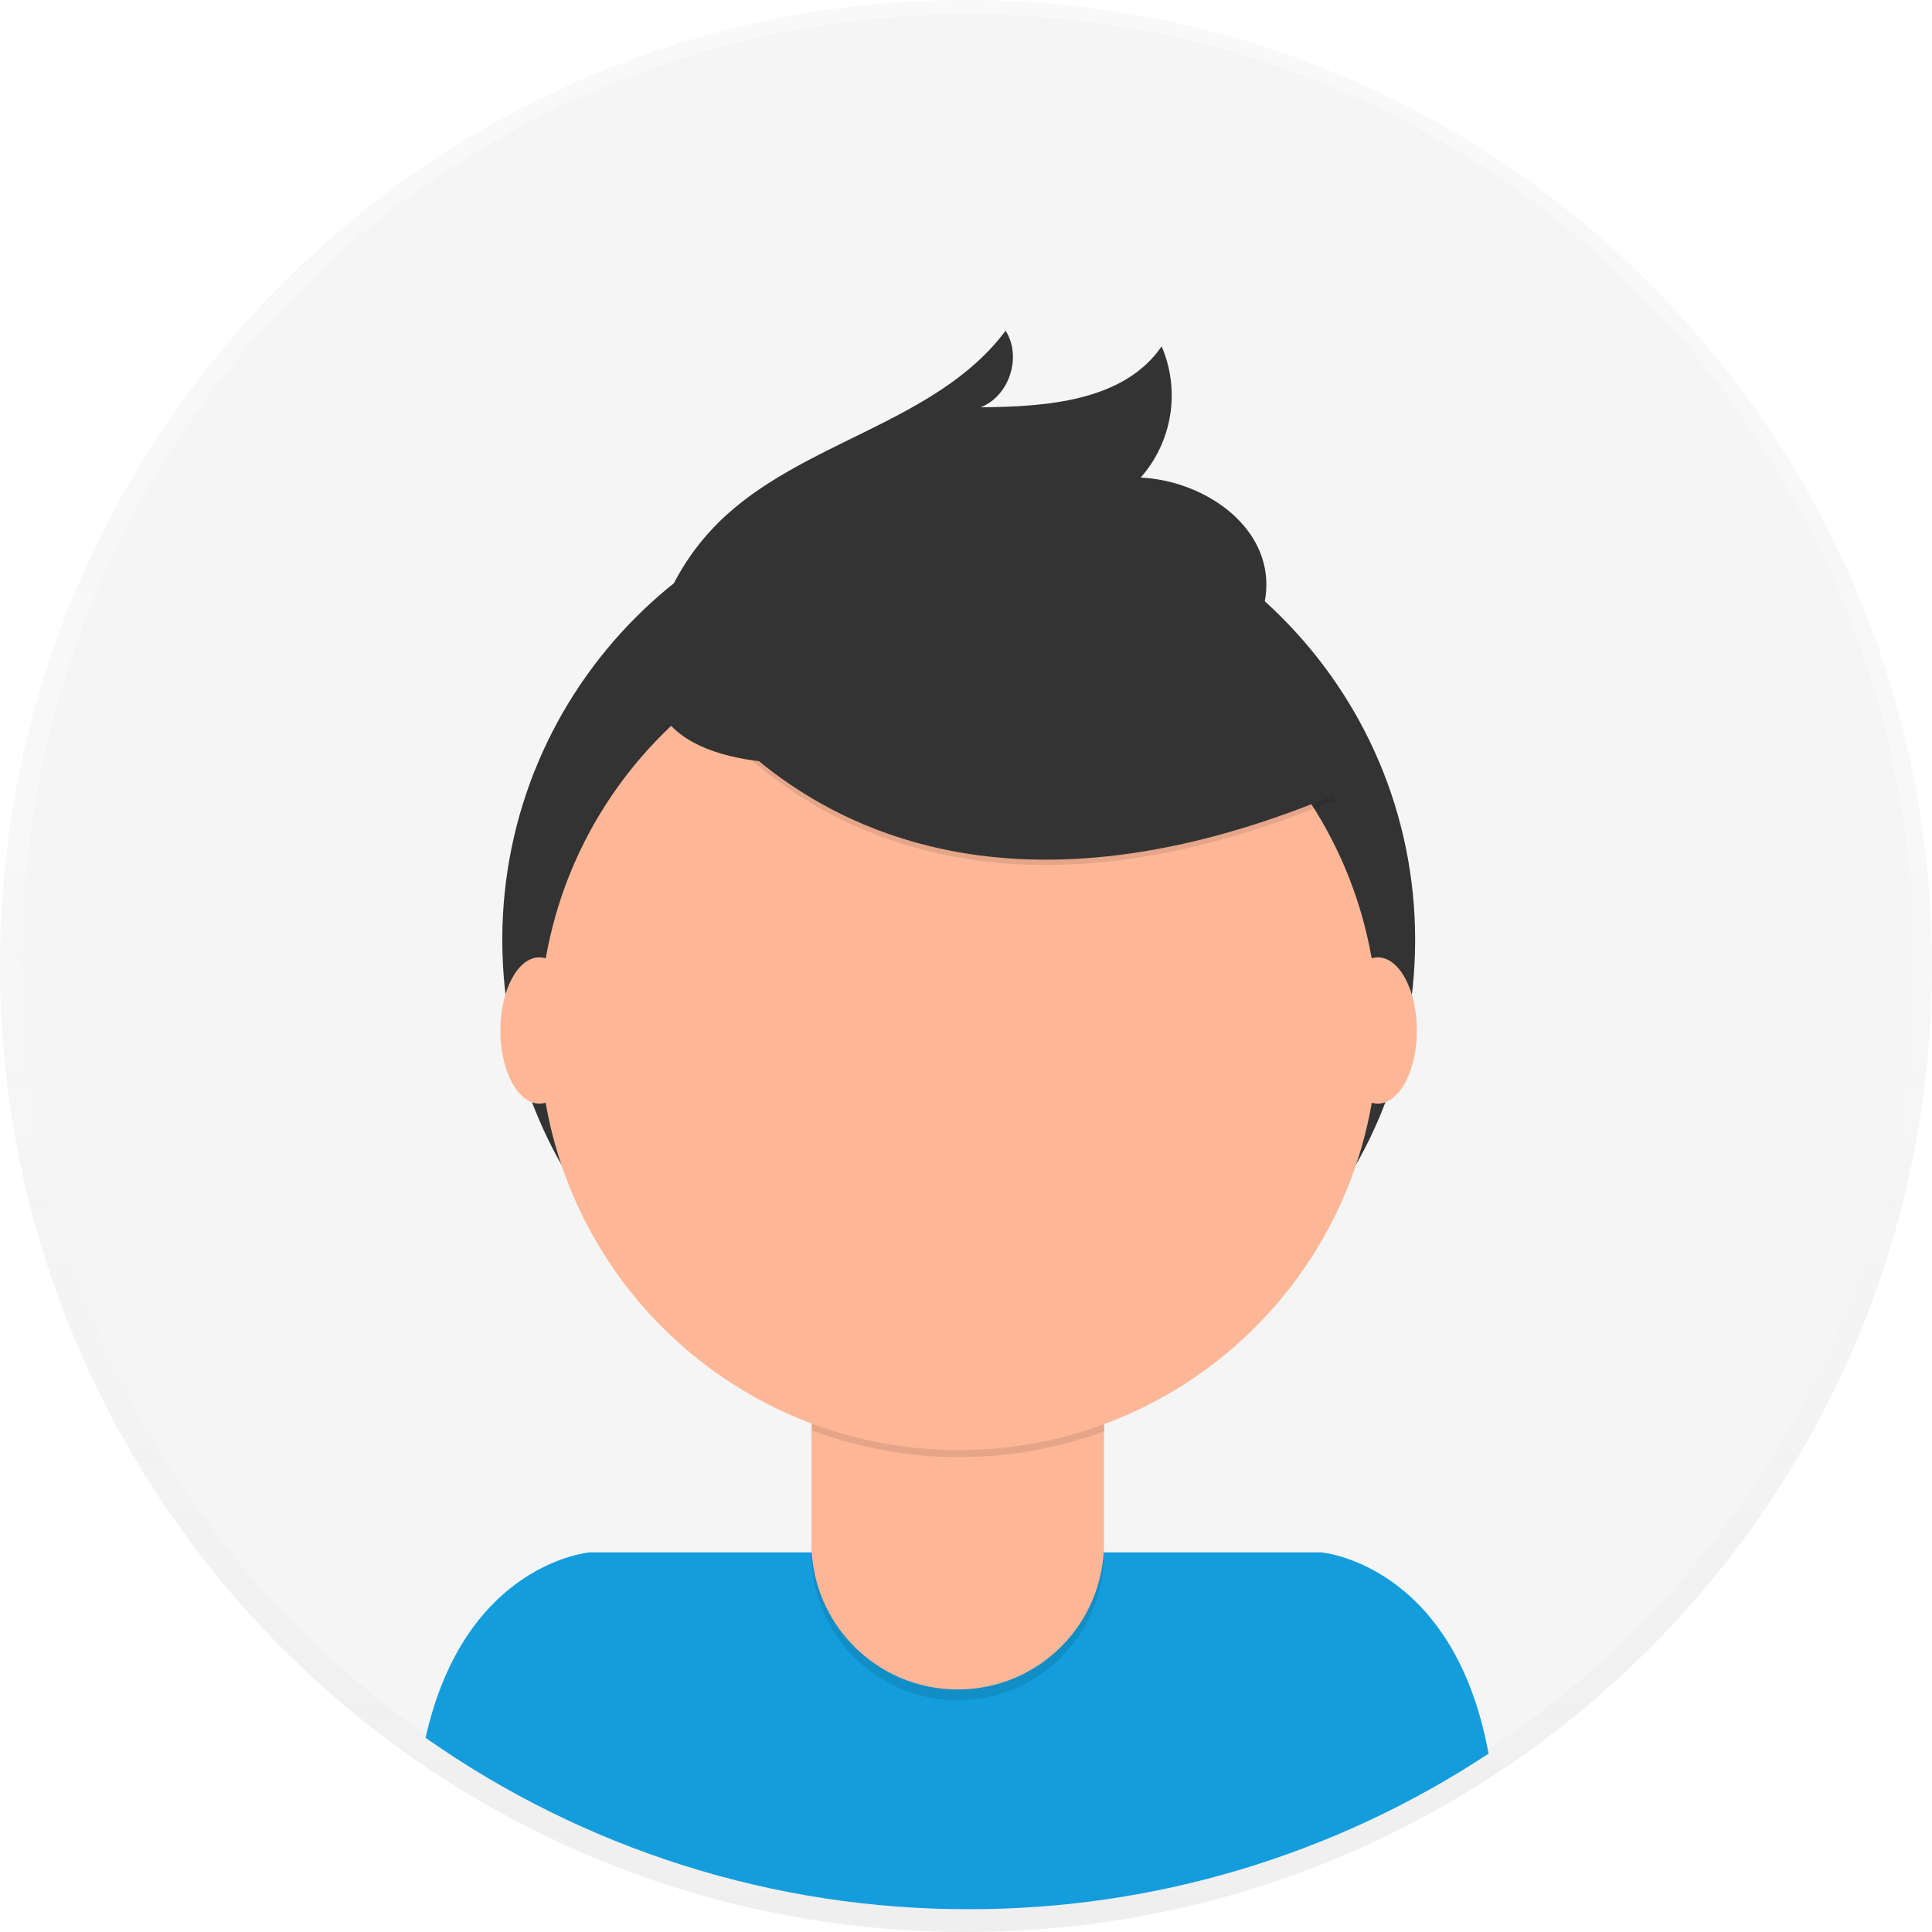
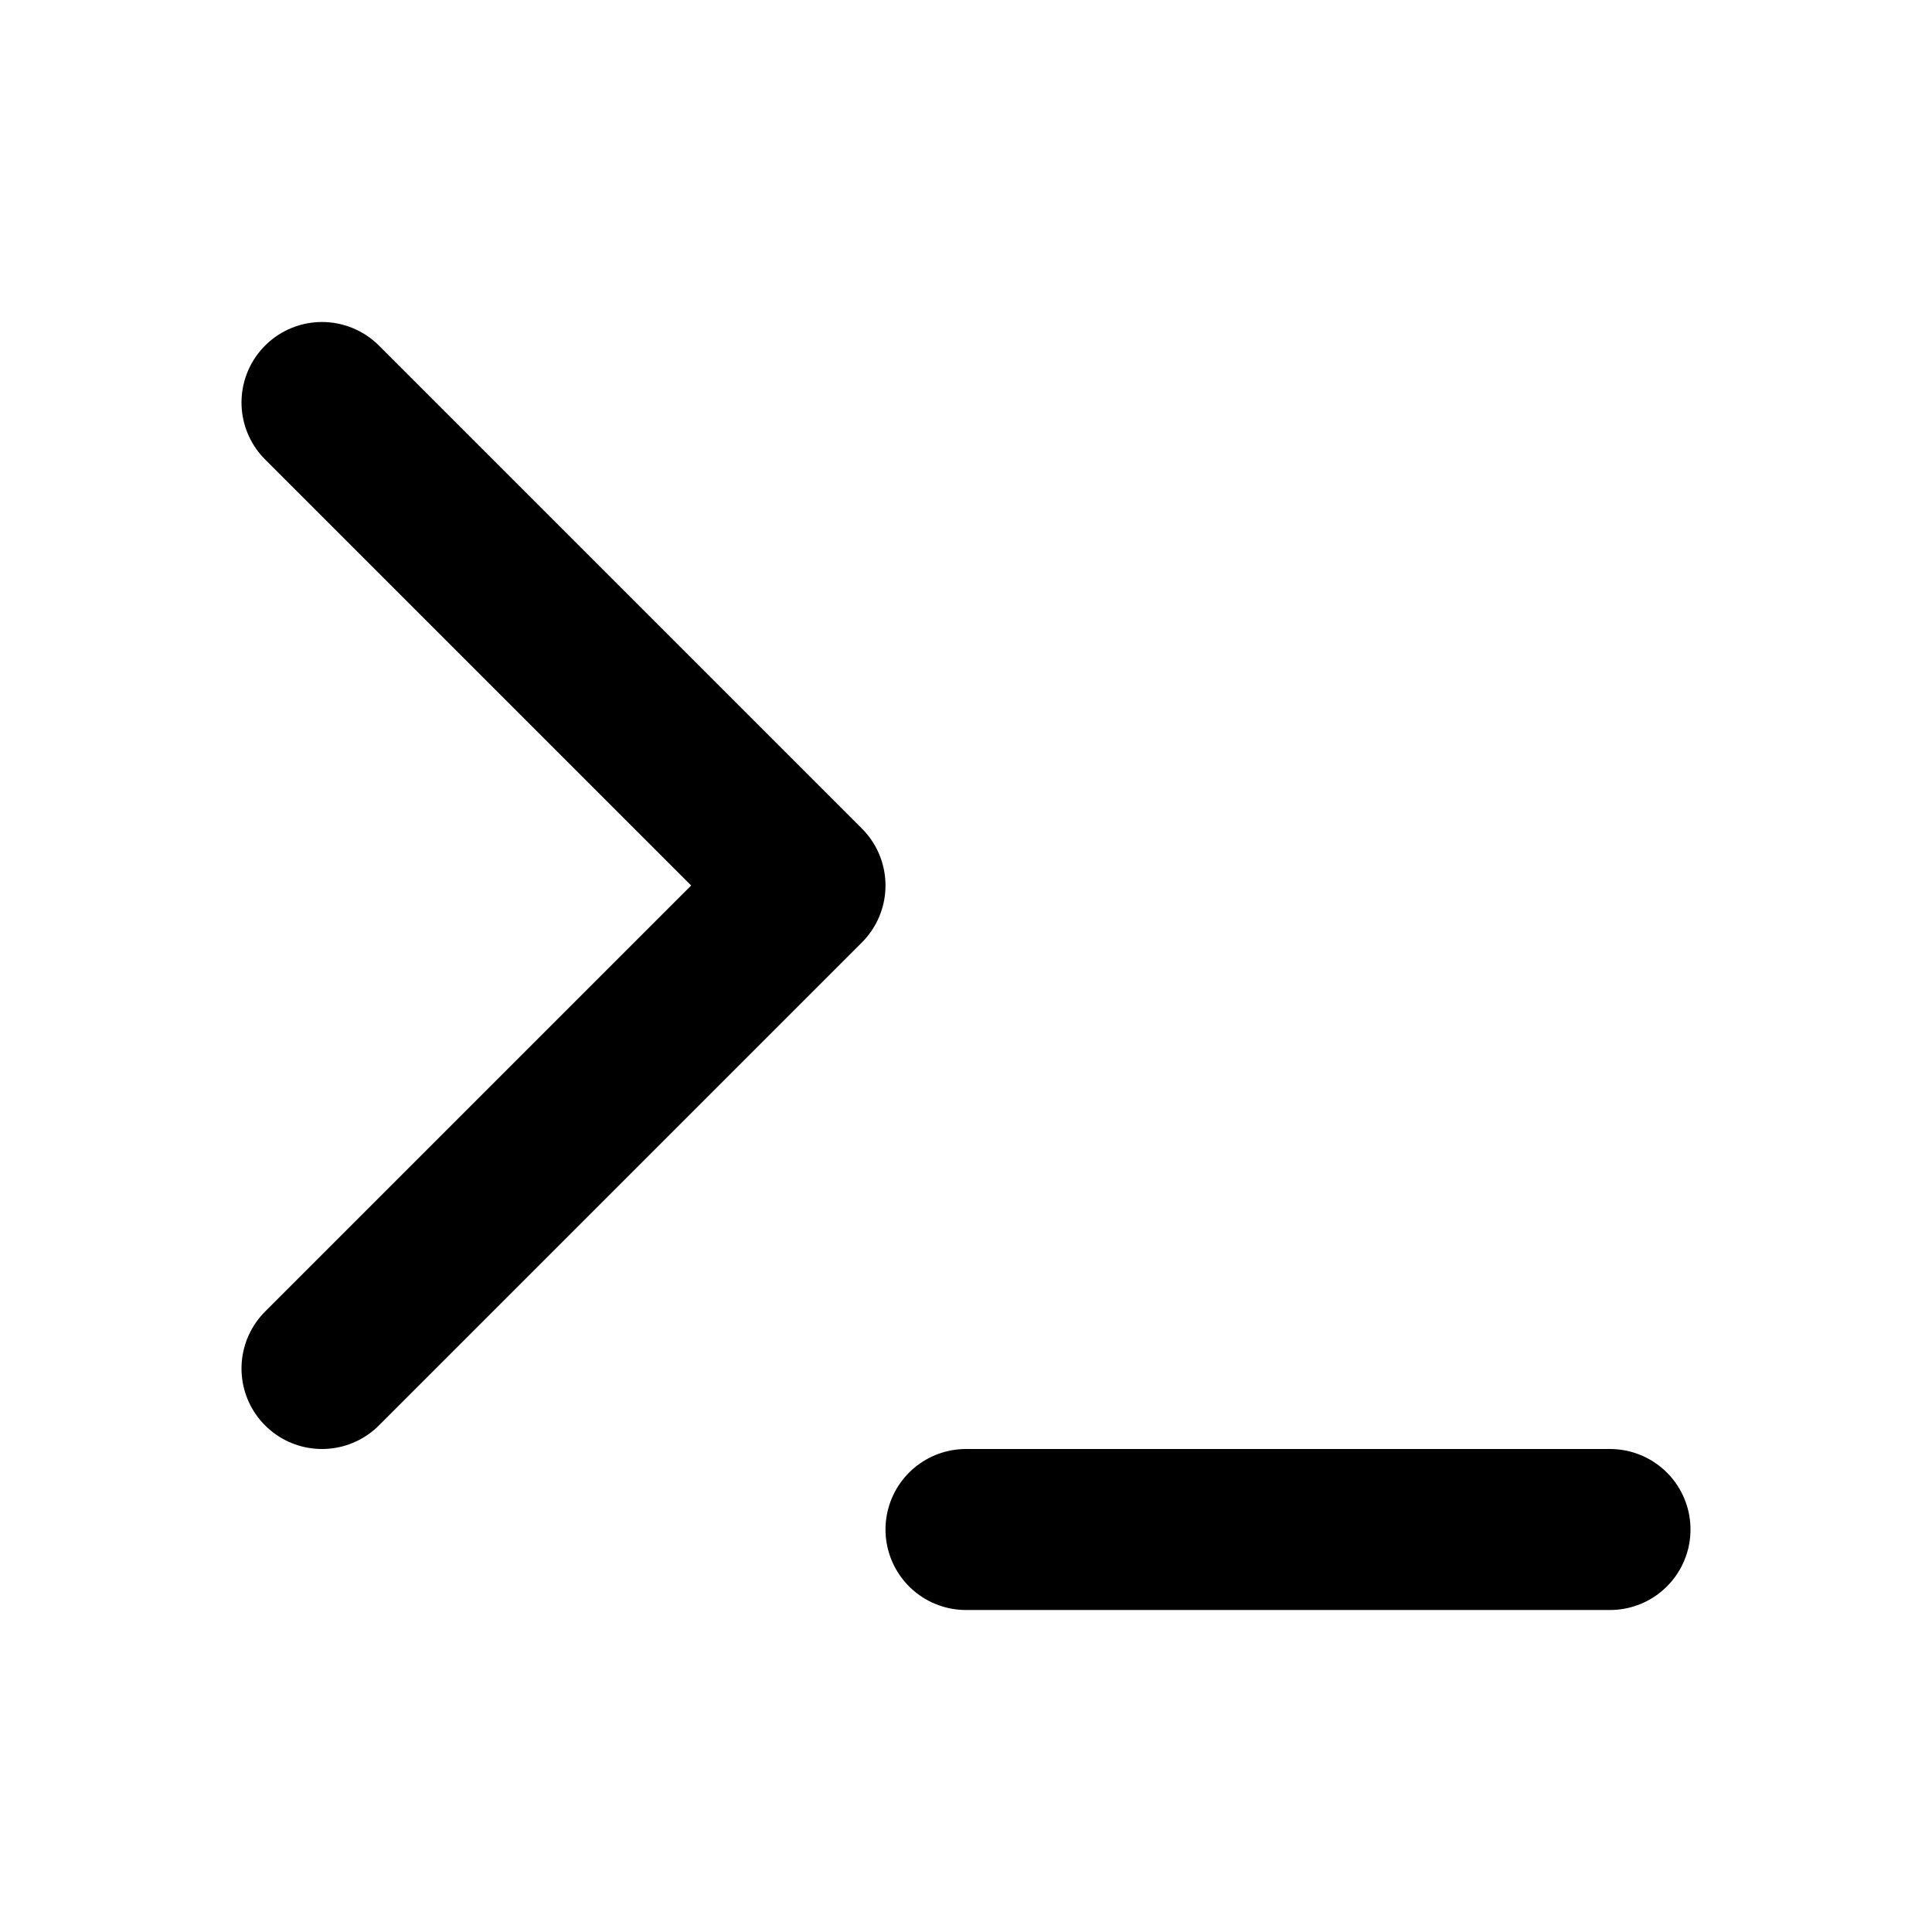
- <svg xmlns="http://www.w3.org/2000/svg" id="457bf273-24a3-4fd8-a857-e9b918267d6a" data-name="Layer 1" width="698" height="698" viewBox="0 0 698 698">
-   <defs>
-     <linearGradient id="b247946c-c62f-4d08-994a-4c3d64e1e98f" x1="349" y1="698" x2="349" gradientUnits="userSpaceOnUse">
-       <stop offset="0" stop-color="gray" stop-opacity="0.25" />
-       <stop offset="0.54" stop-color="gray" stop-opacity="0.12" />
-       <stop offset="1" stop-color="gray" stop-opacity="0.1" />
-     </linearGradient>
-   </defs>
-   <g opacity="0.5">
-     <circle cx="349" cy="349" r="349" fill="url(#b247946c-c62f-4d08-994a-4c3d64e1e98f)" />
-   </g>
-   <circle cx="349.68" cy="346.77" r="341.64" fill="#f5f5f5" />
-   <path d="M601,790.76a340,340,0,0,0,187.79-56.2c-12.59-68.8-60.5-72.72-60.5-72.72H464.09s-45.21,3.71-59.33,67A340.07,340.07,0,0,0,601,790.76Z" transform="translate(-251 -101)" fill="#149ddd" />
-   <circle cx="346.37" cy="339.57" r="164.9" fill="#333" />
-   <path d="M293.15,476.92H398.81a0,0,0,0,1,0,0v84.53A52.83,52.83,0,0,1,346,614.28h0a52.83,52.83,0,0,1-52.83-52.83V476.92a0,0,0,0,1,0,0Z" opacity="0.1" />
-   <path d="M296.5,473h99a3.35,3.35,0,0,1,3.35,3.35v81.18A52.83,52.83,0,0,1,346,610.37h0a52.83,52.83,0,0,1-52.83-52.83V476.35A3.35,3.35,0,0,1,296.5,473Z" fill="#fdb797" />
-   <path d="M544.34,617.82a152.07,152.07,0,0,0,105.66.29v-13H544.34Z" transform="translate(-251 -101)" opacity="0.1" />
-   <circle cx="346.37" cy="372.44" r="151.45" fill="#fdb797" />
-   <path d="M489.49,335.68S553.32,465.24,733.37,390l-41.92-65.73-74.31-26.67Z" transform="translate(-251 -101)" opacity="0.1" />
-   <path d="M489.49,333.78s63.83,129.56,243.88,54.3l-41.92-65.73-74.31-26.67Z" transform="translate(-251 -101)" fill="#333" />
-   <path d="M488.93,325a87.49,87.49,0,0,1,21.69-35.27c29.79-29.45,78.63-35.66,103.68-69.24,6,9.32,1.36,23.65-9,27.65,24-.16,51.81-2.26,65.38-22a44.89,44.89,0,0,1-7.57,47.4c21.27,1,44,15.4,45.34,36.65.92,14.16-8,27.56-19.59,35.68s-25.71,11.85-39.56,14.9C608.86,369.7,462.54,407.07,488.93,325Z" transform="translate(-251 -101)" fill="#333" />
-   <ellipse cx="194.86" cy="372.3" rx="14.09" ry="26.42" fill="#fdb797" />
-   <ellipse cx="497.8" cy="372.3" rx="14.09" ry="26.42" fill="#fdb797" />
+ <svg xmlns="http://www.w3.org/2000/svg" width="24" height="24" viewBox="0 0 24 24" fill="none" stroke="currentColor" stroke-width="2" stroke-linecap="round" stroke-linejoin="round" class="feather feather-terminal">
+   <polyline points="4 17 10 11 4 5" />
+   <line x1="12" y1="19" x2="20" y2="19" />
</svg>
